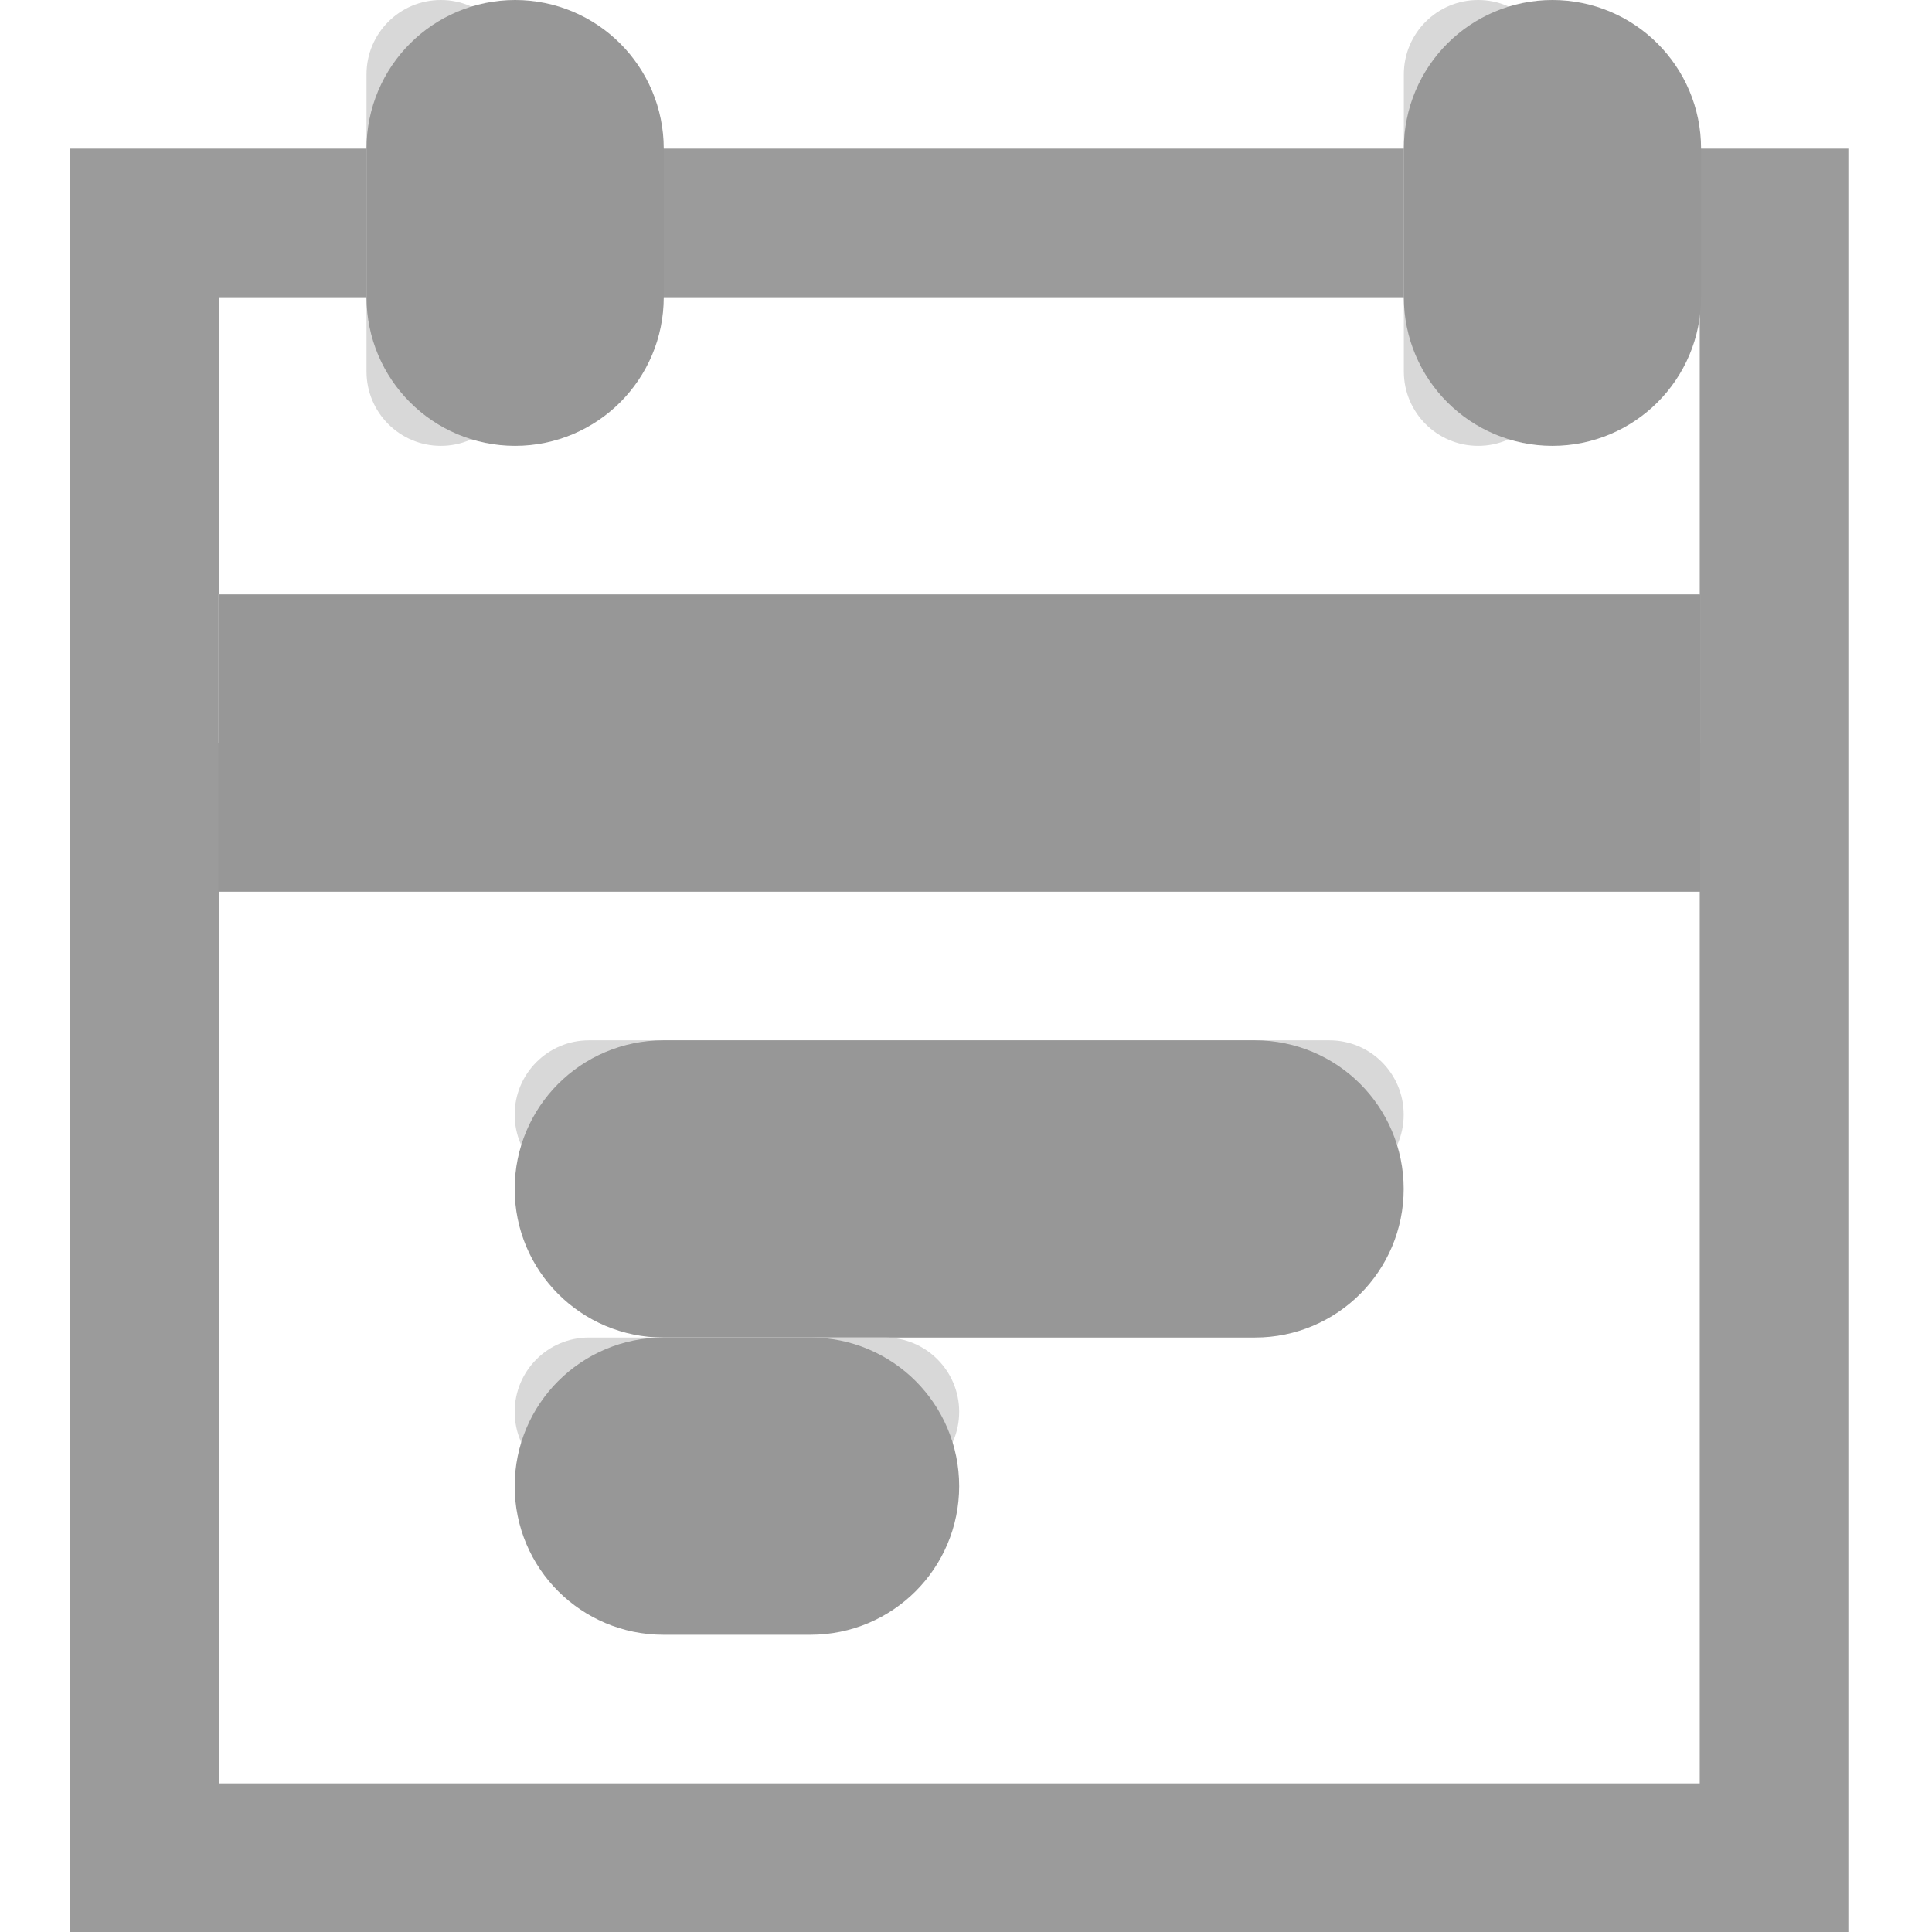
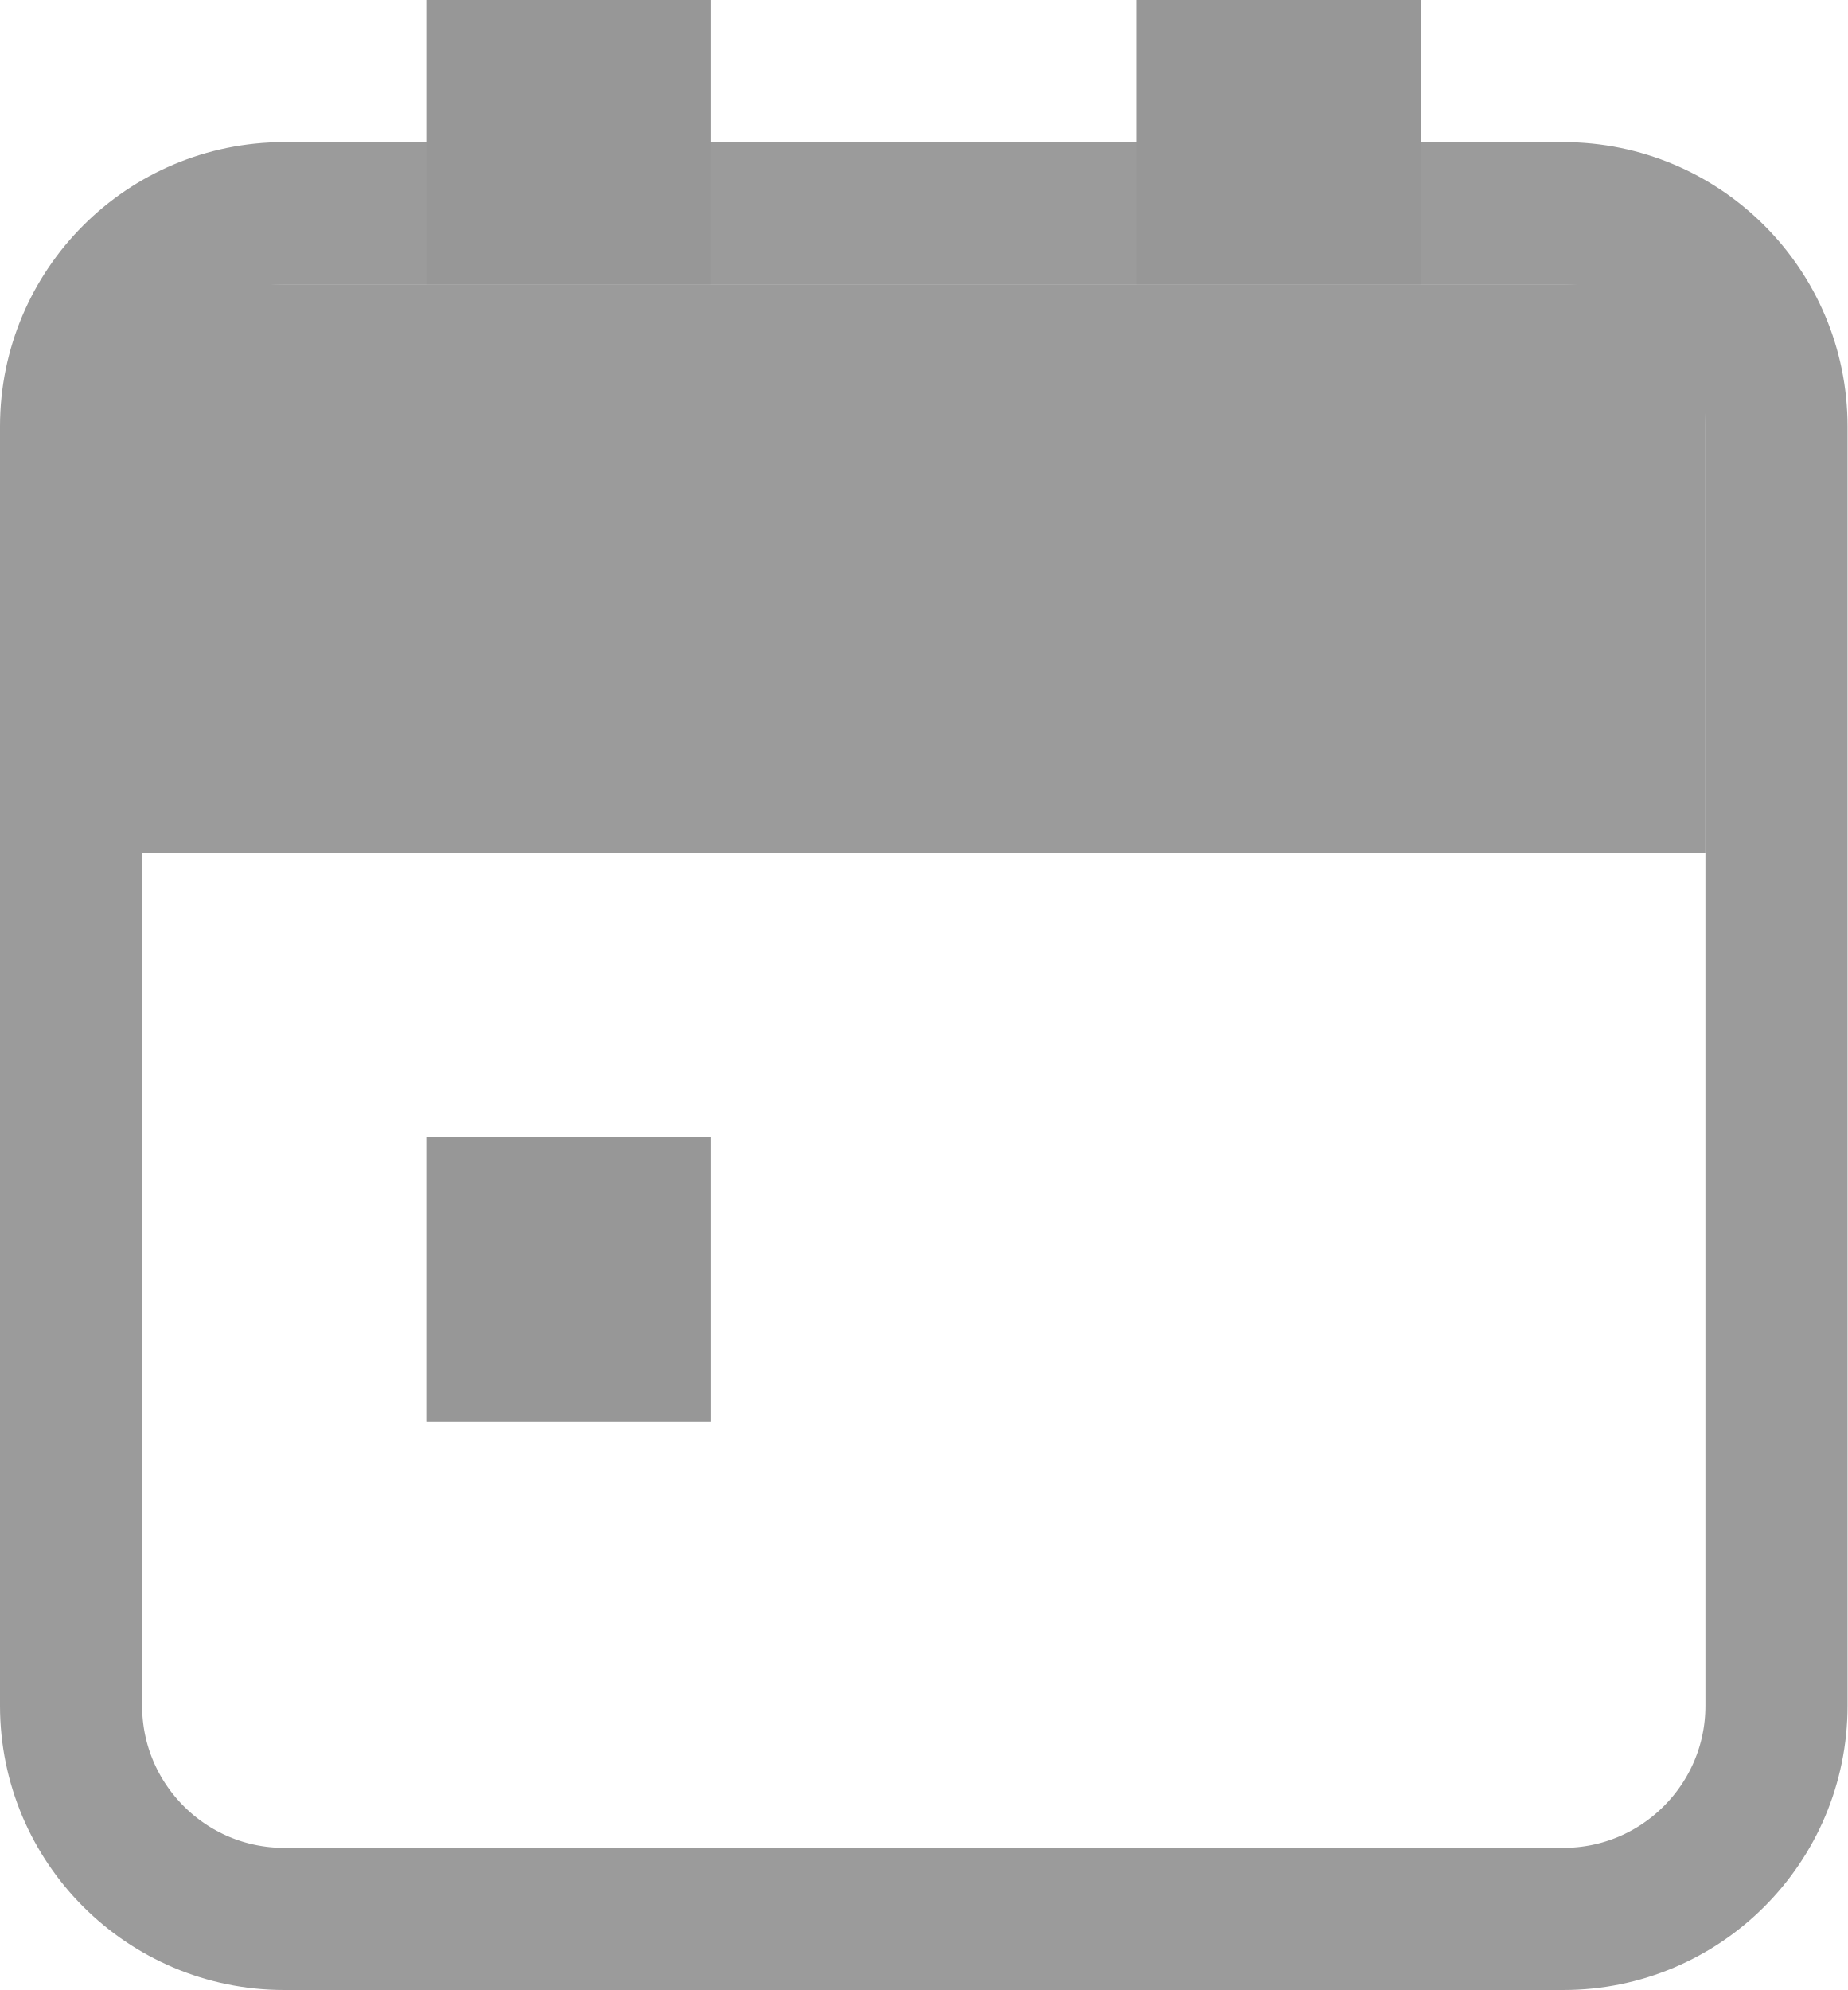
- <svg xmlns="http://www.w3.org/2000/svg" xmlns:xlink="http://www.w3.org/1999/xlink" width="13px" height="13px" viewBox="0 0 13 13" version="1.1">
+ <svg xmlns="http://www.w3.org/2000/svg" xmlns:xlink="http://www.w3.org/1999/xlink" width="13px" height="14px" viewBox="0 0 13 14" version="1.1">
  <defs>
-     <rect id="path-1" x="8.974" y="0" width="1" height="3" rx="0.5" />
-     <rect id="path-2" x="1.994" y="0" width="1" height="3" rx="0.5" />
-     <rect id="path-3" x="0.997" y="4" width="9.971" height="1" />
-     <rect id="path-4" x="2.991" y="7" width="5.982" height="1" rx="0.5" />
-     <rect id="path-5" x="2.991" y="9" width="2.991" height="1" rx="0.5" />
+     <rect id="path-1" x="2" y="8" width="2" height="2" />
+     <rect id="path-2" x="2" y="0" width="2" height="1" />
+     <rect id="path-3" x="7" y="0" width="2" height="1" />
  </defs>
-   <g id="Answer-selector" stroke="none" stroke-width="1" fill="none" fill-rule="evenodd">
-     <g id="selector-04" transform="translate(-209, -350)">
-       <g id="menu" transform="translate(153, 175)">
-         <g id="Date" transform="translate(16.95308, 168)">
-           <g id="Group-18" transform="translate(19.57771, 7)">
-             <g id="Group-6" transform="translate(19.94135, 0)">
-               <rect id="Rectangle-641" stroke="#9B9B9B" x="0.5" y="1.5" width="10.965" height="11" />
-               <g id="Rectangle-4">
-                 <use fill="#D8D8D8" fill-rule="evenodd" xlink:href="#path-1" />
-                 <rect stroke="#979797" stroke-width="1" x="9.474" y="0.5" width="1" height="2" rx="0.5" />
-               </g>
-               <g id="Rectangle-4">
-                 <use fill="#D8D8D8" fill-rule="evenodd" xlink:href="#path-2" />
-                 <rect stroke="#979797" stroke-width="1" x="2.494" y="0.5" width="1" height="2" rx="0.5" />
-               </g>
-               <g id="Rectangle-5">
-                 <use fill="#D8D8D8" fill-rule="evenodd" xlink:href="#path-3" />
-                 <rect stroke="#979797" stroke-width="1" x="1.497" y="4.5" width="8.971" height="1" />
-               </g>
-               <g id="Rectangle-6">
-                 <use fill="#D8D8D8" fill-rule="evenodd" xlink:href="#path-4" />
-                 <rect stroke="#979797" stroke-width="1" x="3.491" y="7.5" width="4.982" height="1" rx="0.5" />
-               </g>
-               <g id="Rectangle-6">
-                 <use fill="#D8D8D8" fill-rule="evenodd" xlink:href="#path-5" />
-                 <rect stroke="#979797" stroke-width="1" x="3.491" y="9.5" width="1.991" height="1" rx="0.5" />
-               </g>
-             </g>
-           </g>
-         </g>
+   <g id="Page-1" stroke="none" stroke-width="1" fill="none" fill-rule="evenodd">
+     <g id="date" transform="translate(1, 0)">
+       <path d="M1,1.5 L10,1.5 C10.828,1.5 11.5,2.172 11.5,3 L11.5,12 C11.5,12.828 10.828,13.5 10,13.5 L1,13.5 C0.172,13.5 -0.5,12.828 -0.5,12 L-0.5,3 C-0.5,2.172 0.172,1.5 1,1.5 Z" id="Rectangle-6" stroke="#9B9B9B" />
+       <rect id="Rectangle-2" fill="#9B9B9B" x="0" y="2" width="11" height="4" />
+       <g id="Rectangle-3">
+         <use fill="#D8D8D8" fill-rule="evenodd" xlink:href="#path-1" />
+         <rect stroke="#979797" stroke-width="1" x="2.5" y="8.5" width="1" height="1" />
+       </g>
+       <g id="Rectangle">
+         <use fill="#D8D8D8" fill-rule="evenodd" xlink:href="#path-2" />
+         <rect stroke="#979797" stroke-width="1" x="2.5" y="0.5" width="1" height="1" />
+       </g>
+       <g id="Rectangle-Copy">
+         <use fill="#D8D8D8" fill-rule="evenodd" xlink:href="#path-3" />
+         <rect stroke="#979797" stroke-width="1" x="7.5" y="0.5" width="1" height="1" />
      </g>
    </g>
  </g>
</svg>
